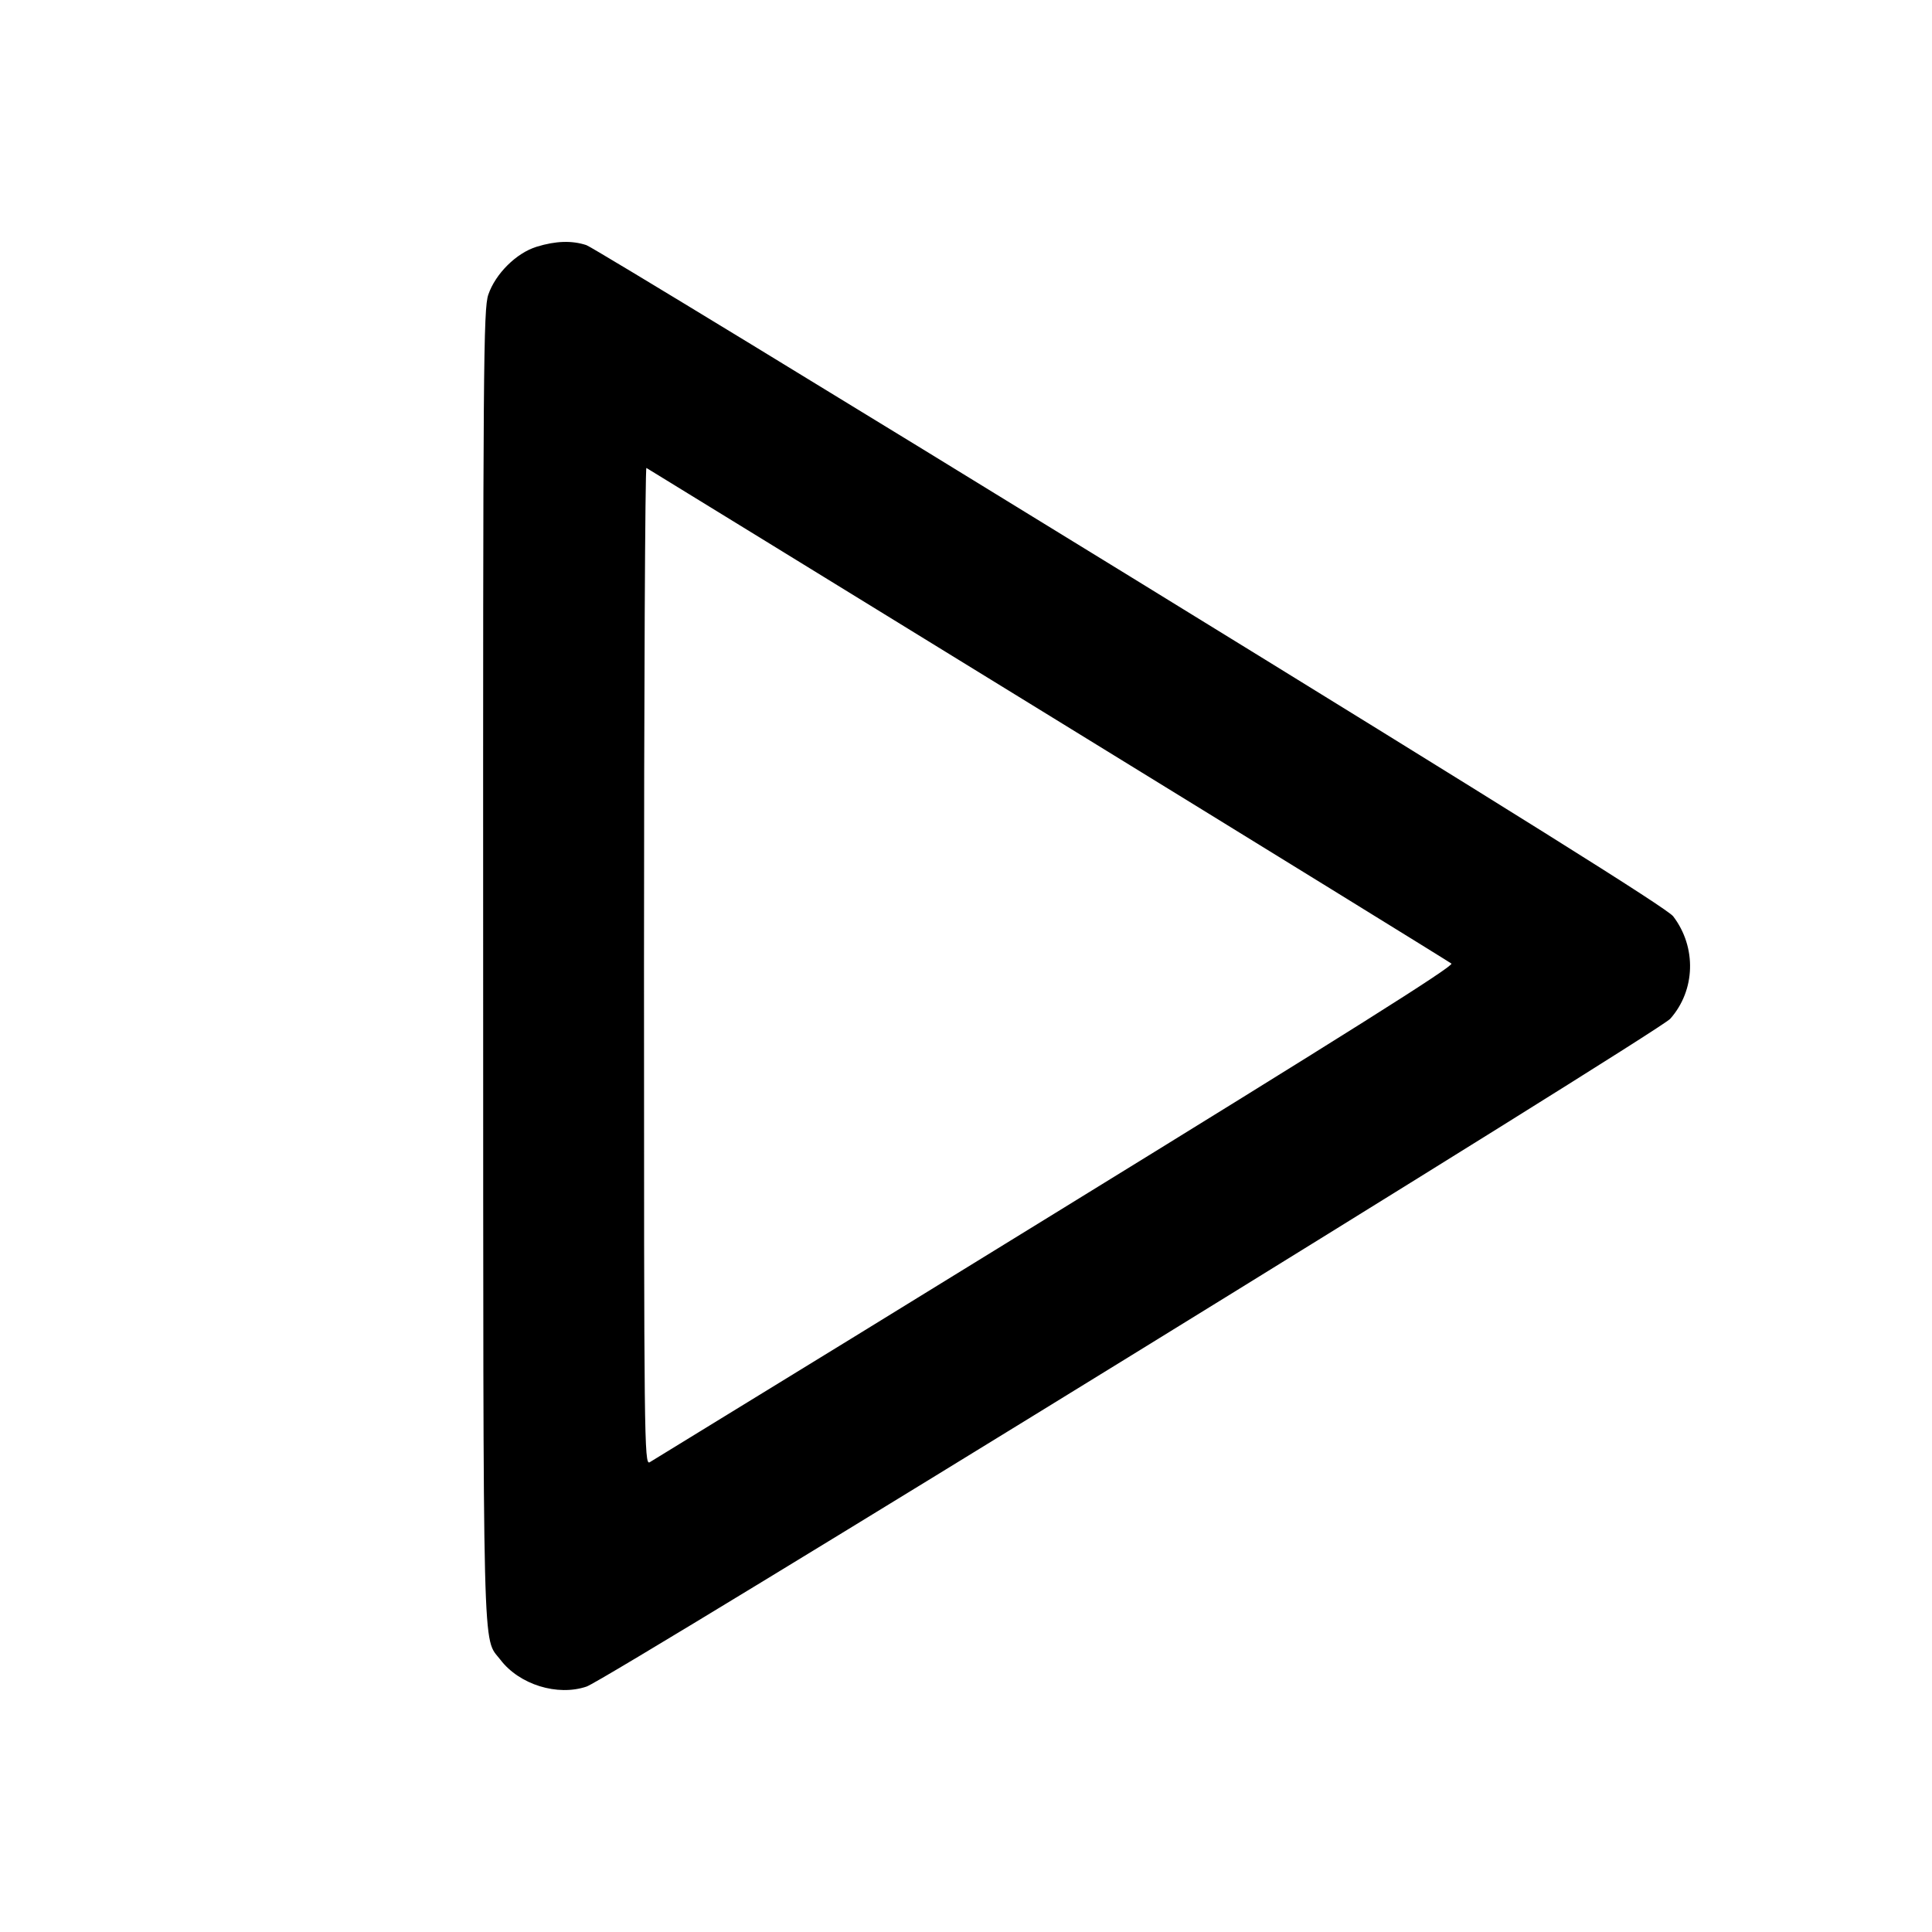
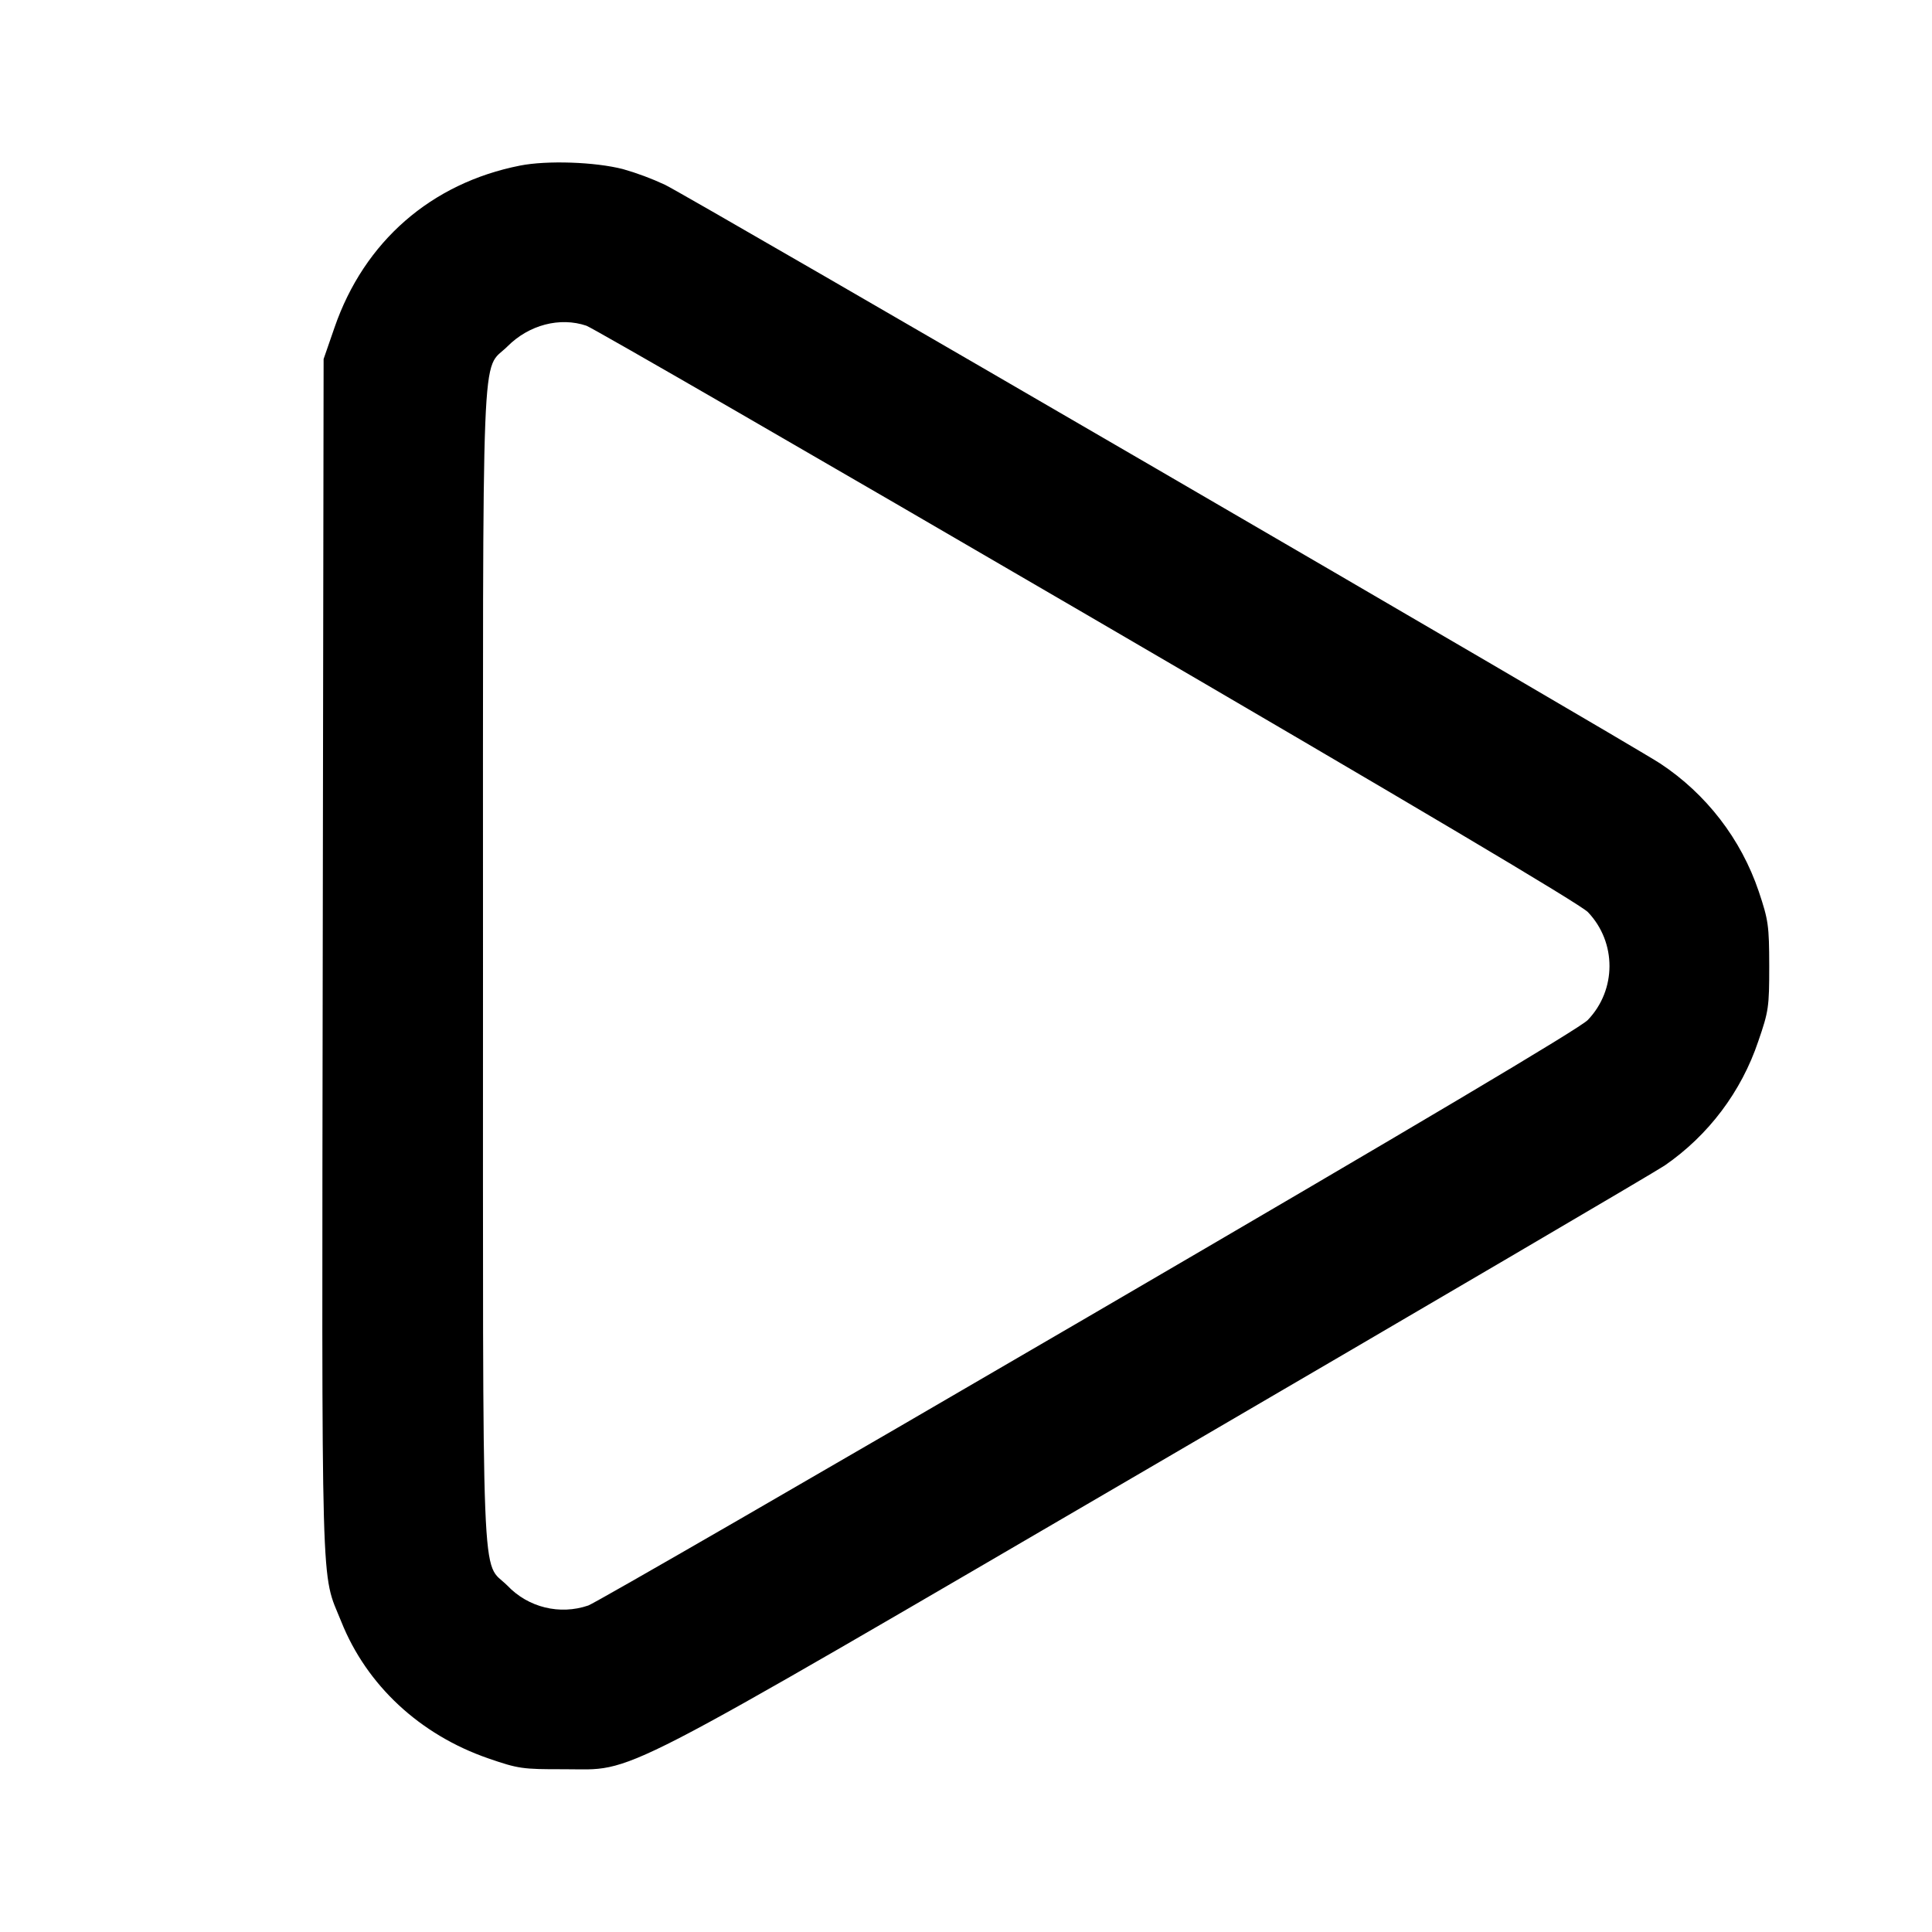
- <svg xmlns="http://www.w3.org/2000/svg" width="24" height="24" fill="none" stroke="currentColor" stroke-width="2" stroke-linecap="round" stroke-linejoin="round" class="icon icon-tabler icons-tabler-outline icon-tabler-player-play">
-   <path d="M6.667 3.065c-.252.077-.512.335-.601.595-.061.178-.066.861-.064 8.357.002 8.825-.011 8.306.215 8.602.235.308.708.455 1.07.332.276-.095 13.31-8.127 13.461-8.295.314-.353.33-.889.037-1.273-.075-.098-1.926-1.257-6.734-4.214-3.647-2.243-6.692-4.099-6.767-4.124-.179-.059-.38-.053-.617.02M13.02 8.88c2.728 1.677 4.982 3.068 5.01 3.09.036.028-1.326.886-4.92 3.098a1925.187 1925.187 0 0 1-5.04 3.097c-.067.036-.07-.27-.07-6.166 0-3.412.014-6.196.03-6.186.016.009 2.262 1.389 4.99 3.067" fill="#000" fill-rule="evenodd" stroke="none" />
+ <svg xmlns="http://www.w3.org/2000/svg" width="24" height="24" fill="none" stroke="currentColor" stroke-width="2" stroke-linecap="round" stroke-linejoin="round" class="lucide lucide-play-icon lucide-play">
+   <path d="M6.46 2.057c-1.104.218-1.935.943-2.304 2.01l-.136.393-.011 7.432c-.011 8.166-.027 7.611.231 8.254.316.79.977 1.404 1.825 1.697.374.129.424.136.935.135.919-.002.451.24 7.4-3.815 3.333-1.945 6.159-3.603 6.28-3.685a3.06 3.06 0 0 0 1.162-1.543c.129-.374.136-.424.136-.935-.001-.501-.01-.568-.13-.926a3.093 3.093 0 0 0-1.225-1.59C20.146 9.177 8.535 2.425 8.26 2.295a3.557 3.557 0 0 0-.52-.194c-.348-.09-.946-.11-1.28-.044m.824 1.989c.075.025 2.872 1.641 6.215 3.59 4.071 2.373 6.128 3.594 6.227 3.695a.97.97 0 0 1-.002 1.34c-.101.104-2.089 1.285-6.204 3.685-3.33 1.943-6.126 3.558-6.212 3.588a.958.958 0 0 1-1.005-.247C5.974 19.368 6 20.025 6 12c0-8.026-.026-7.368.304-7.697.267-.268.651-.368.98-.257" fill-rule="evenodd" fill="#000" stroke="none" />
</svg>
